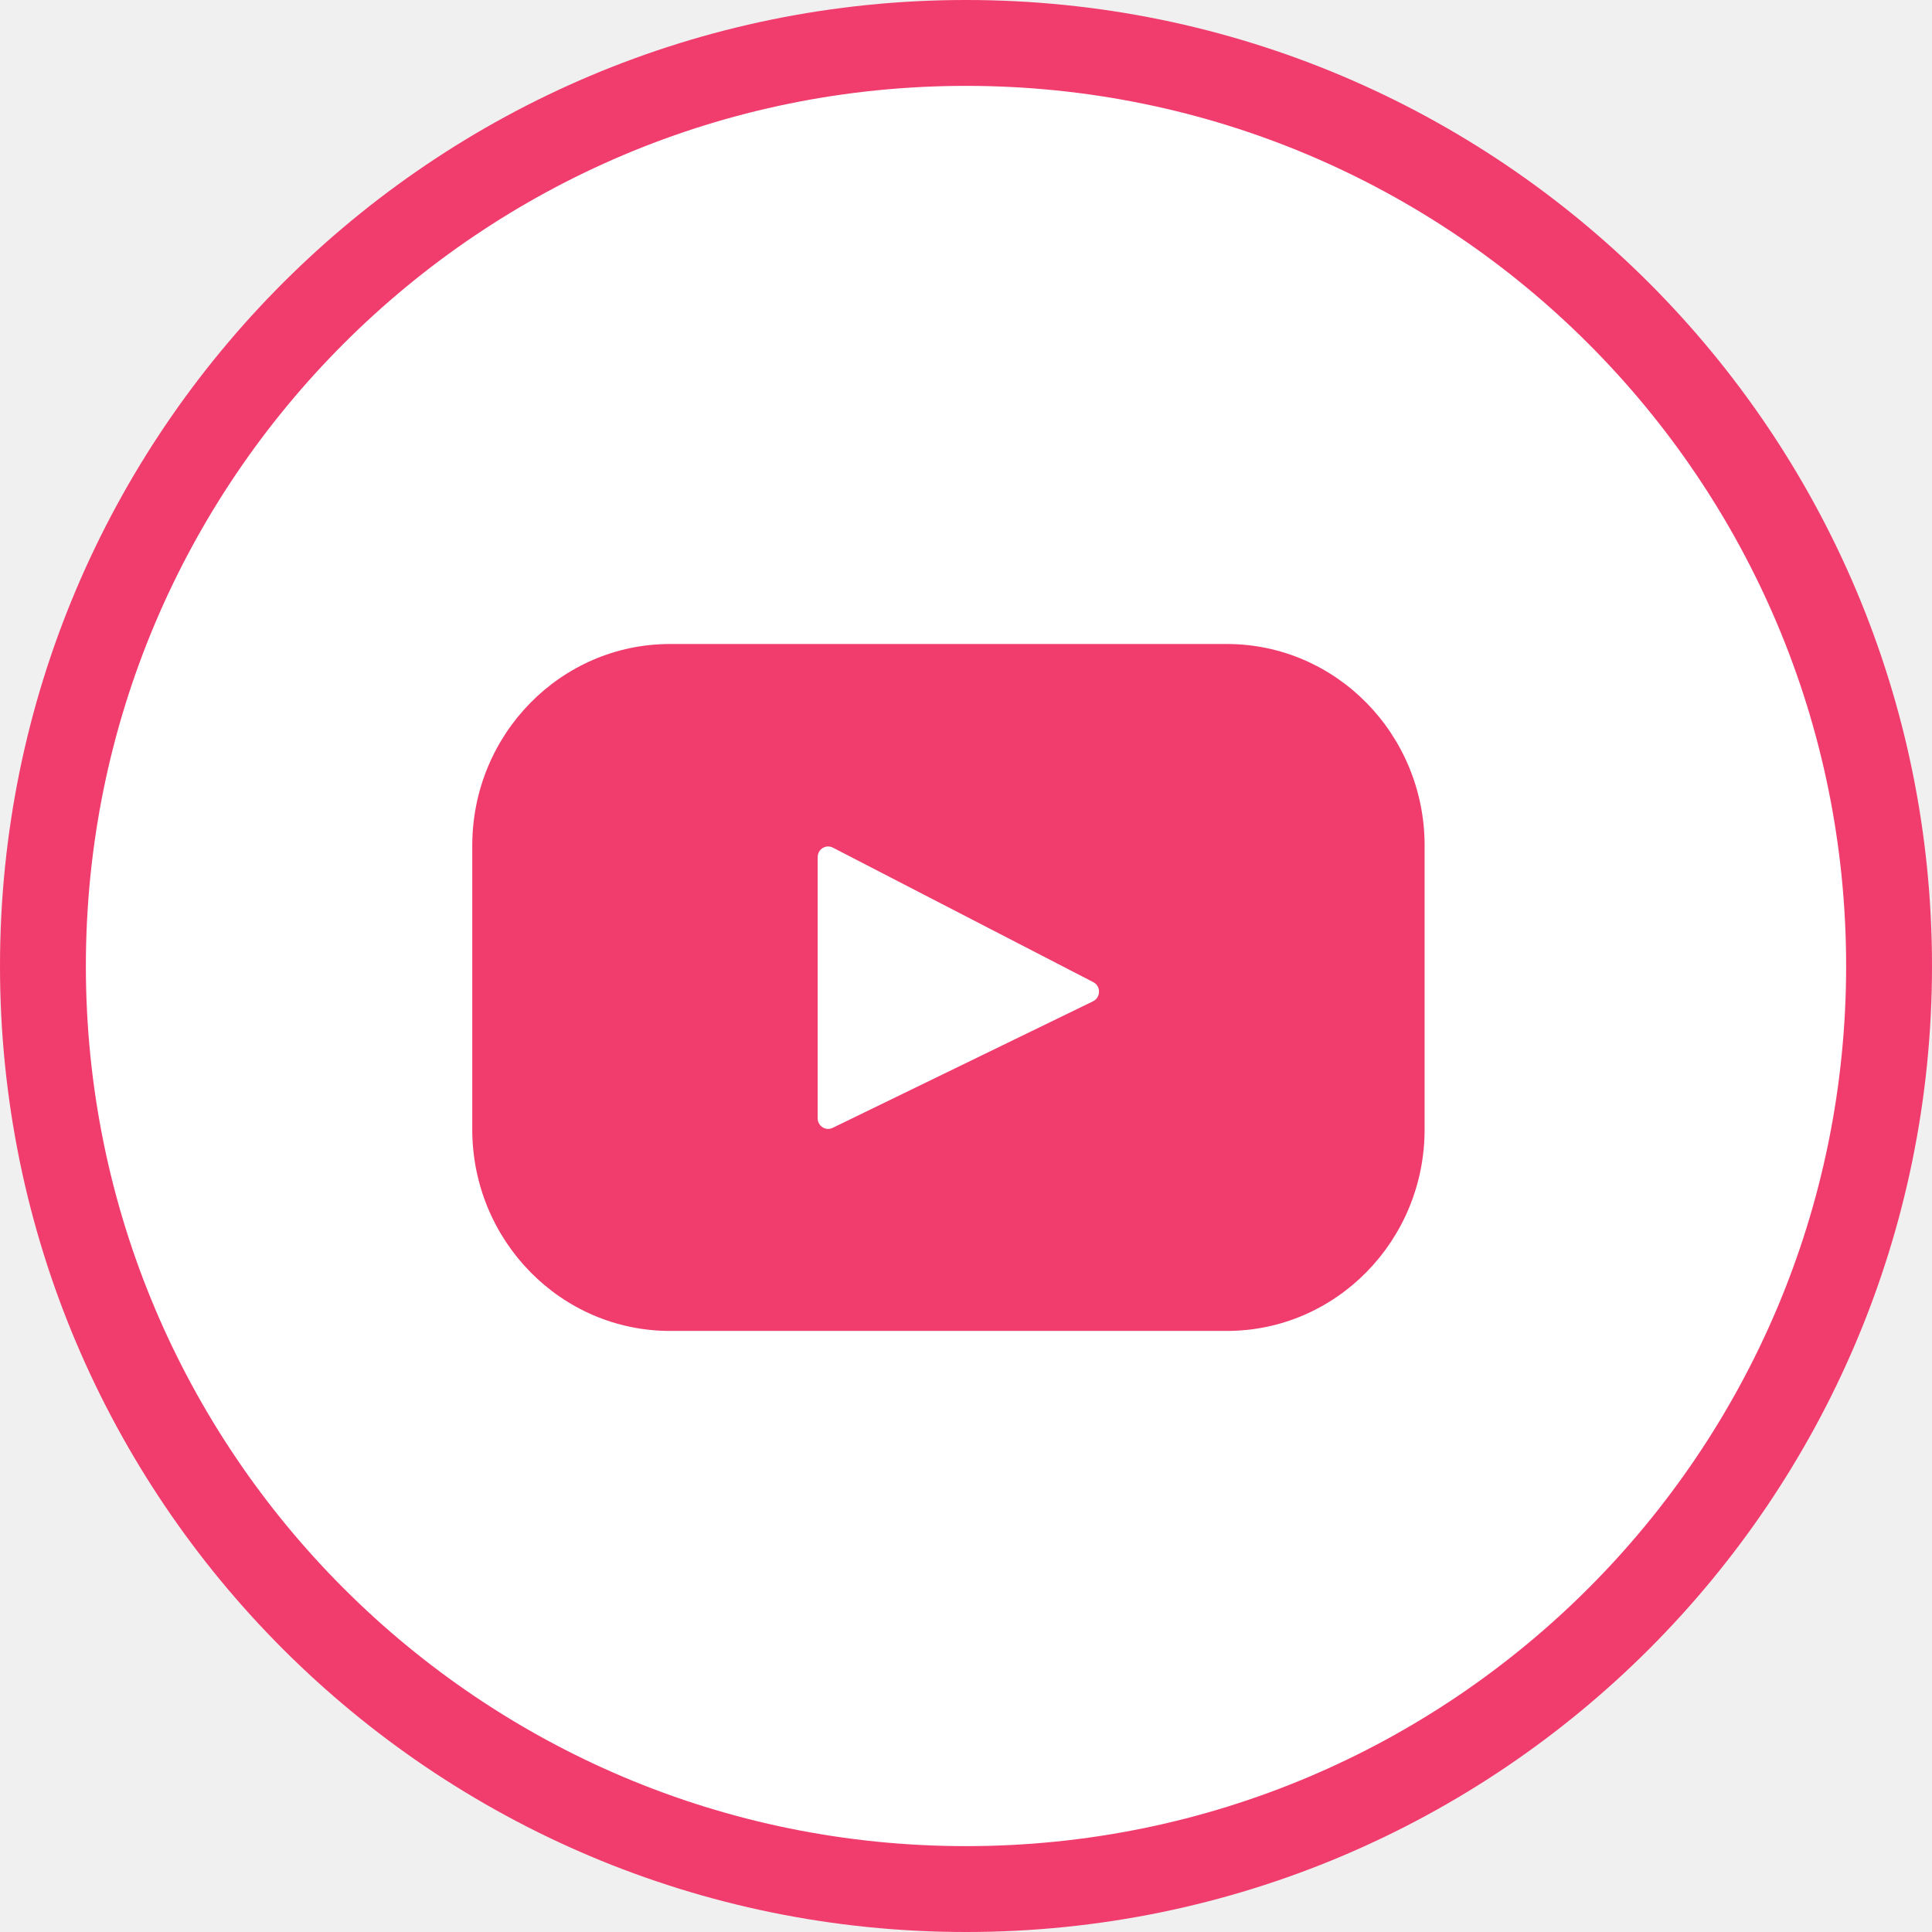
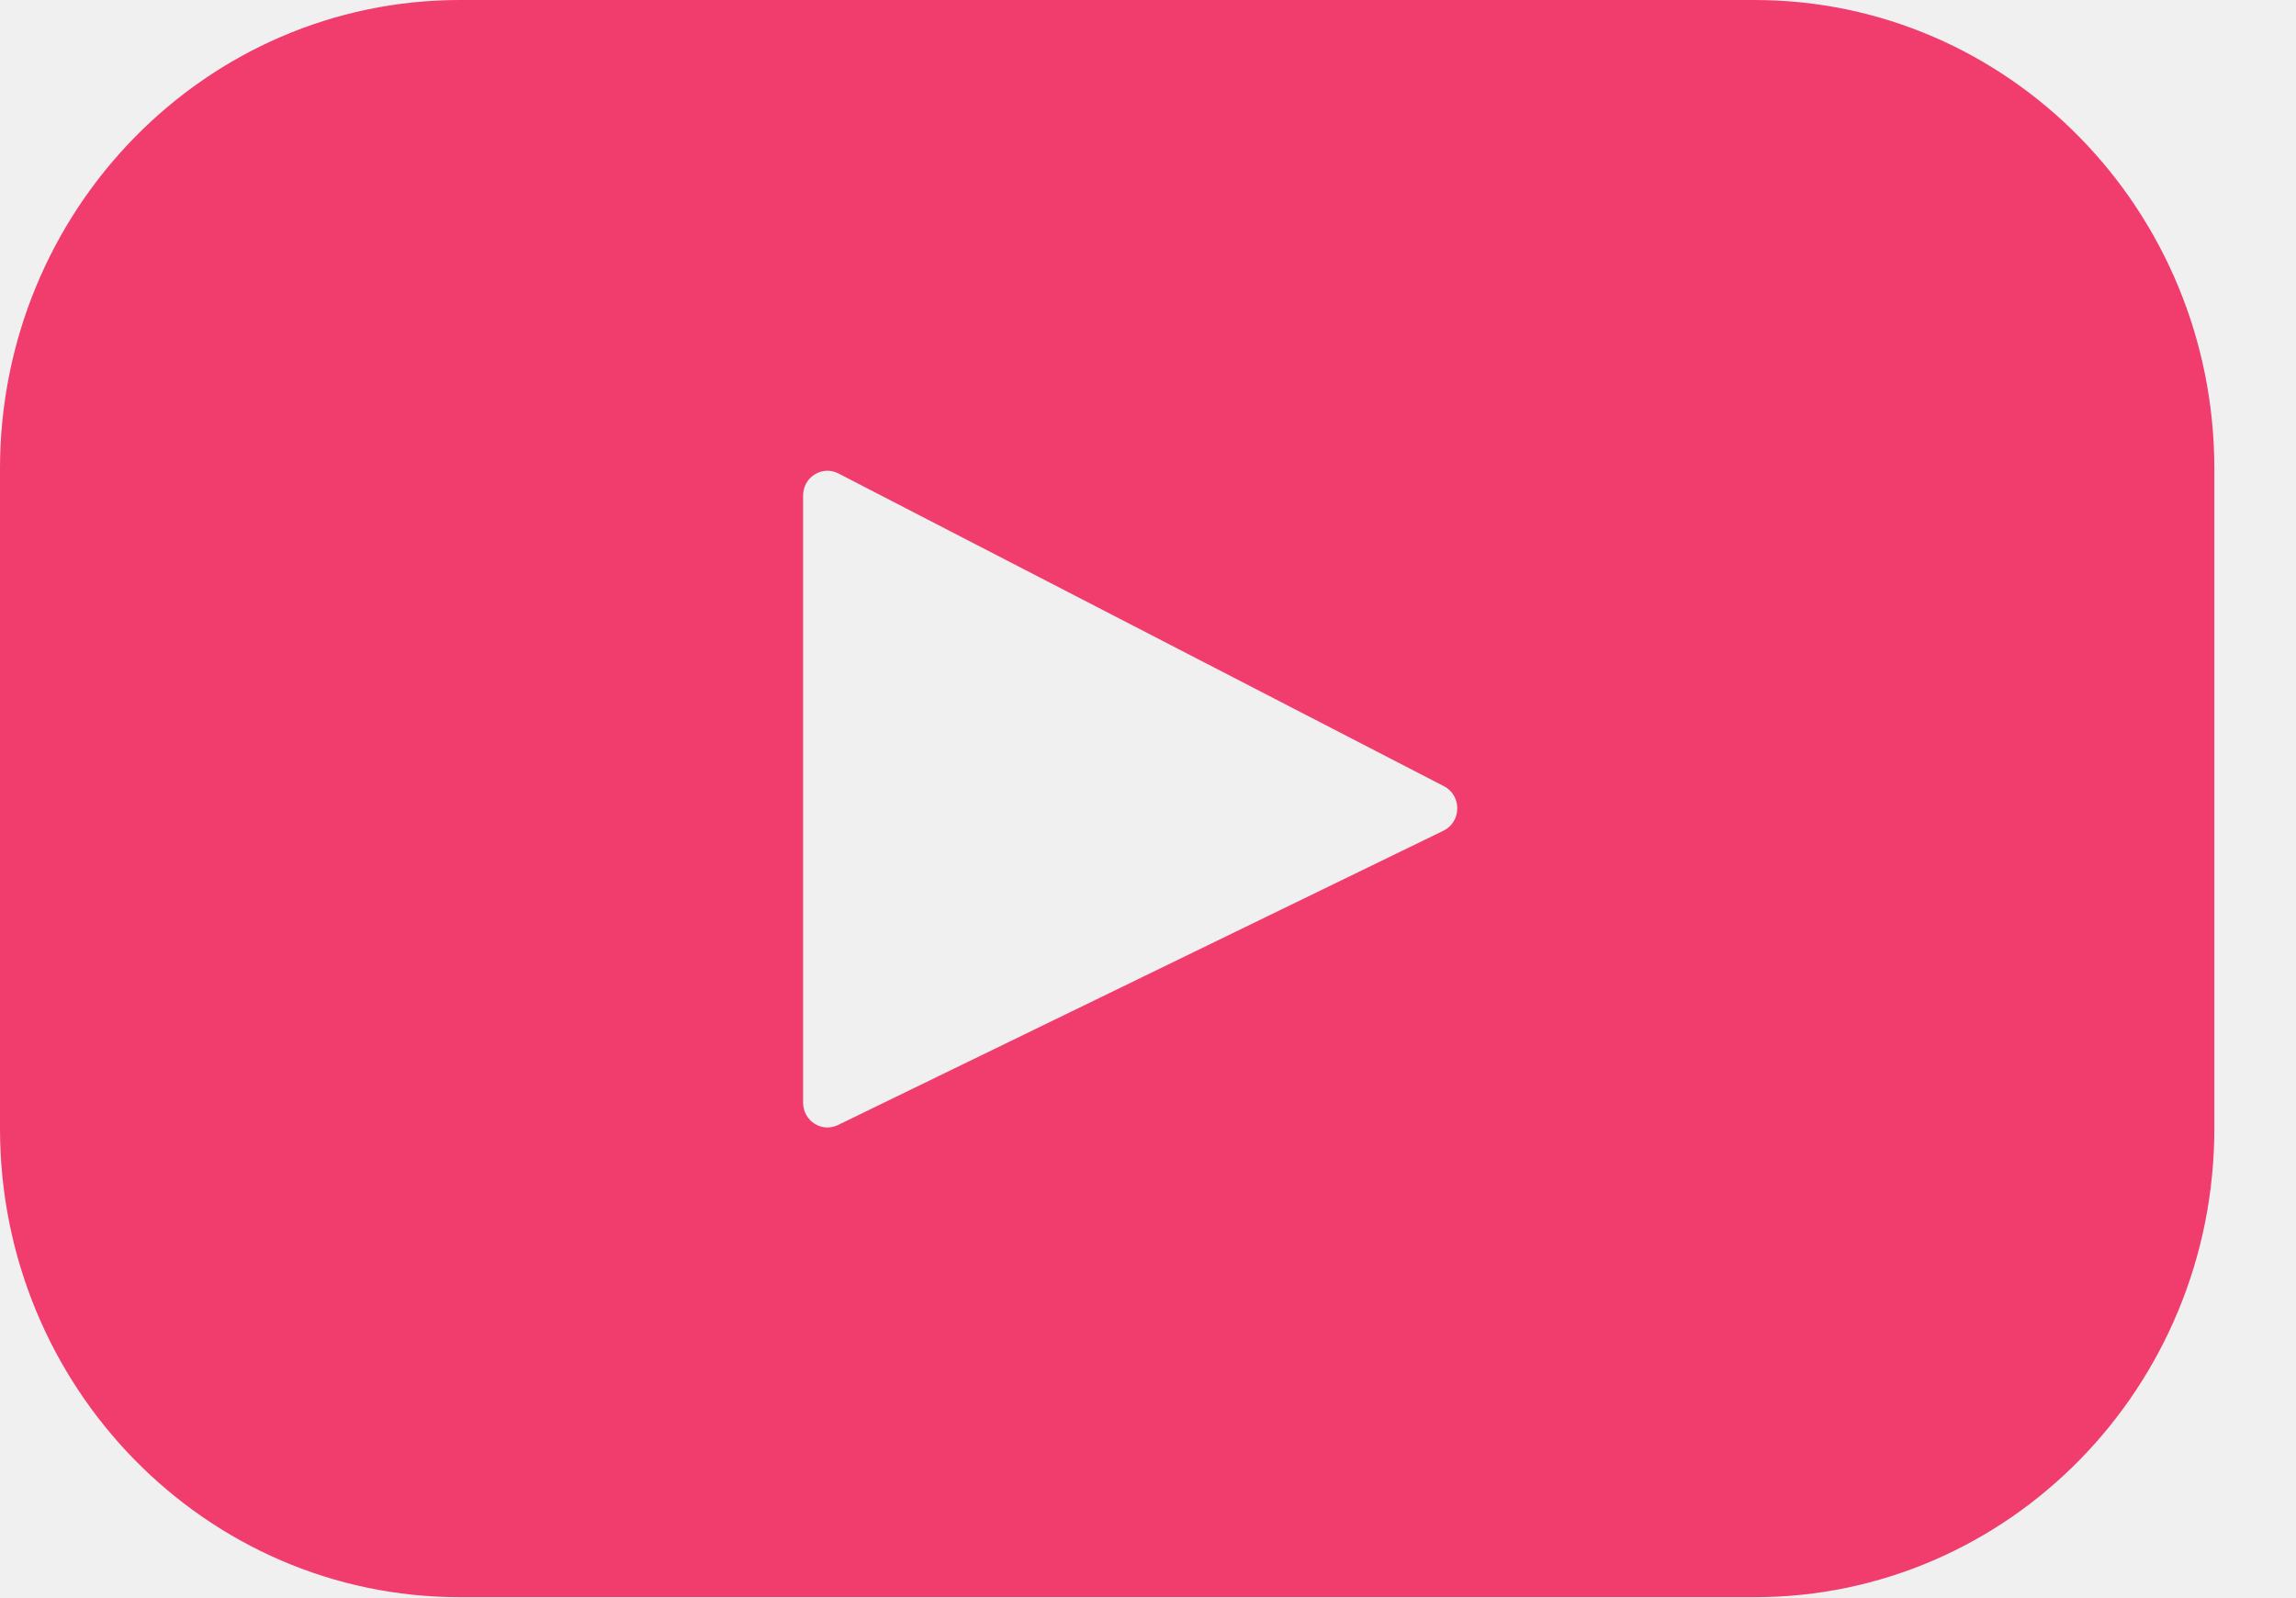
- <svg xmlns="http://www.w3.org/2000/svg" width="45" height="45" viewBox="0 0 45 45" fill="none">
-   <g id="Group 1">
-     <circle id="Ellipse" cx="22.5" cy="22.5" r="21.5" fill="white" stroke="#F13C6E" stroke-width="2" />
-     <path id="Vector" d="M28.575 15H15.607C13.063 15 11 17.102 11 19.696V26.304C11 28.898 13.063 31 15.607 31H28.575C31.119 31 33.182 28.898 33.182 26.304V19.696C33.182 17.102 31.119 15 28.575 15ZM25.459 23.322L19.394 26.27C19.232 26.349 19.045 26.229 19.045 26.046V19.964C19.045 19.779 19.237 19.659 19.399 19.743L25.465 22.876C25.645 22.969 25.642 23.233 25.459 23.322Z" fill="#F13C6E" />
-   </g>
+ <svg xmlns="http://www.w3.org/2000/svg" width="23" height="16" viewBox="0 0 23 16" fill="none">
+   <path d="M17.575 0H4.607C2.063 0 0 2.102 0 4.696V11.304C0 13.898 2.063 16 4.607 16H17.575C20.119 16 22.182 13.898 22.182 11.304V4.696C22.182 2.102 20.119 0 17.575 0ZM14.459 8.322L8.394 11.27C8.232 11.349 8.045 11.229 8.045 11.046V4.964C8.045 4.779 8.237 4.659 8.399 4.743L14.465 7.876C14.645 7.969 14.642 8.233 14.459 8.322Z" fill="#F13C6E" />
</svg>
